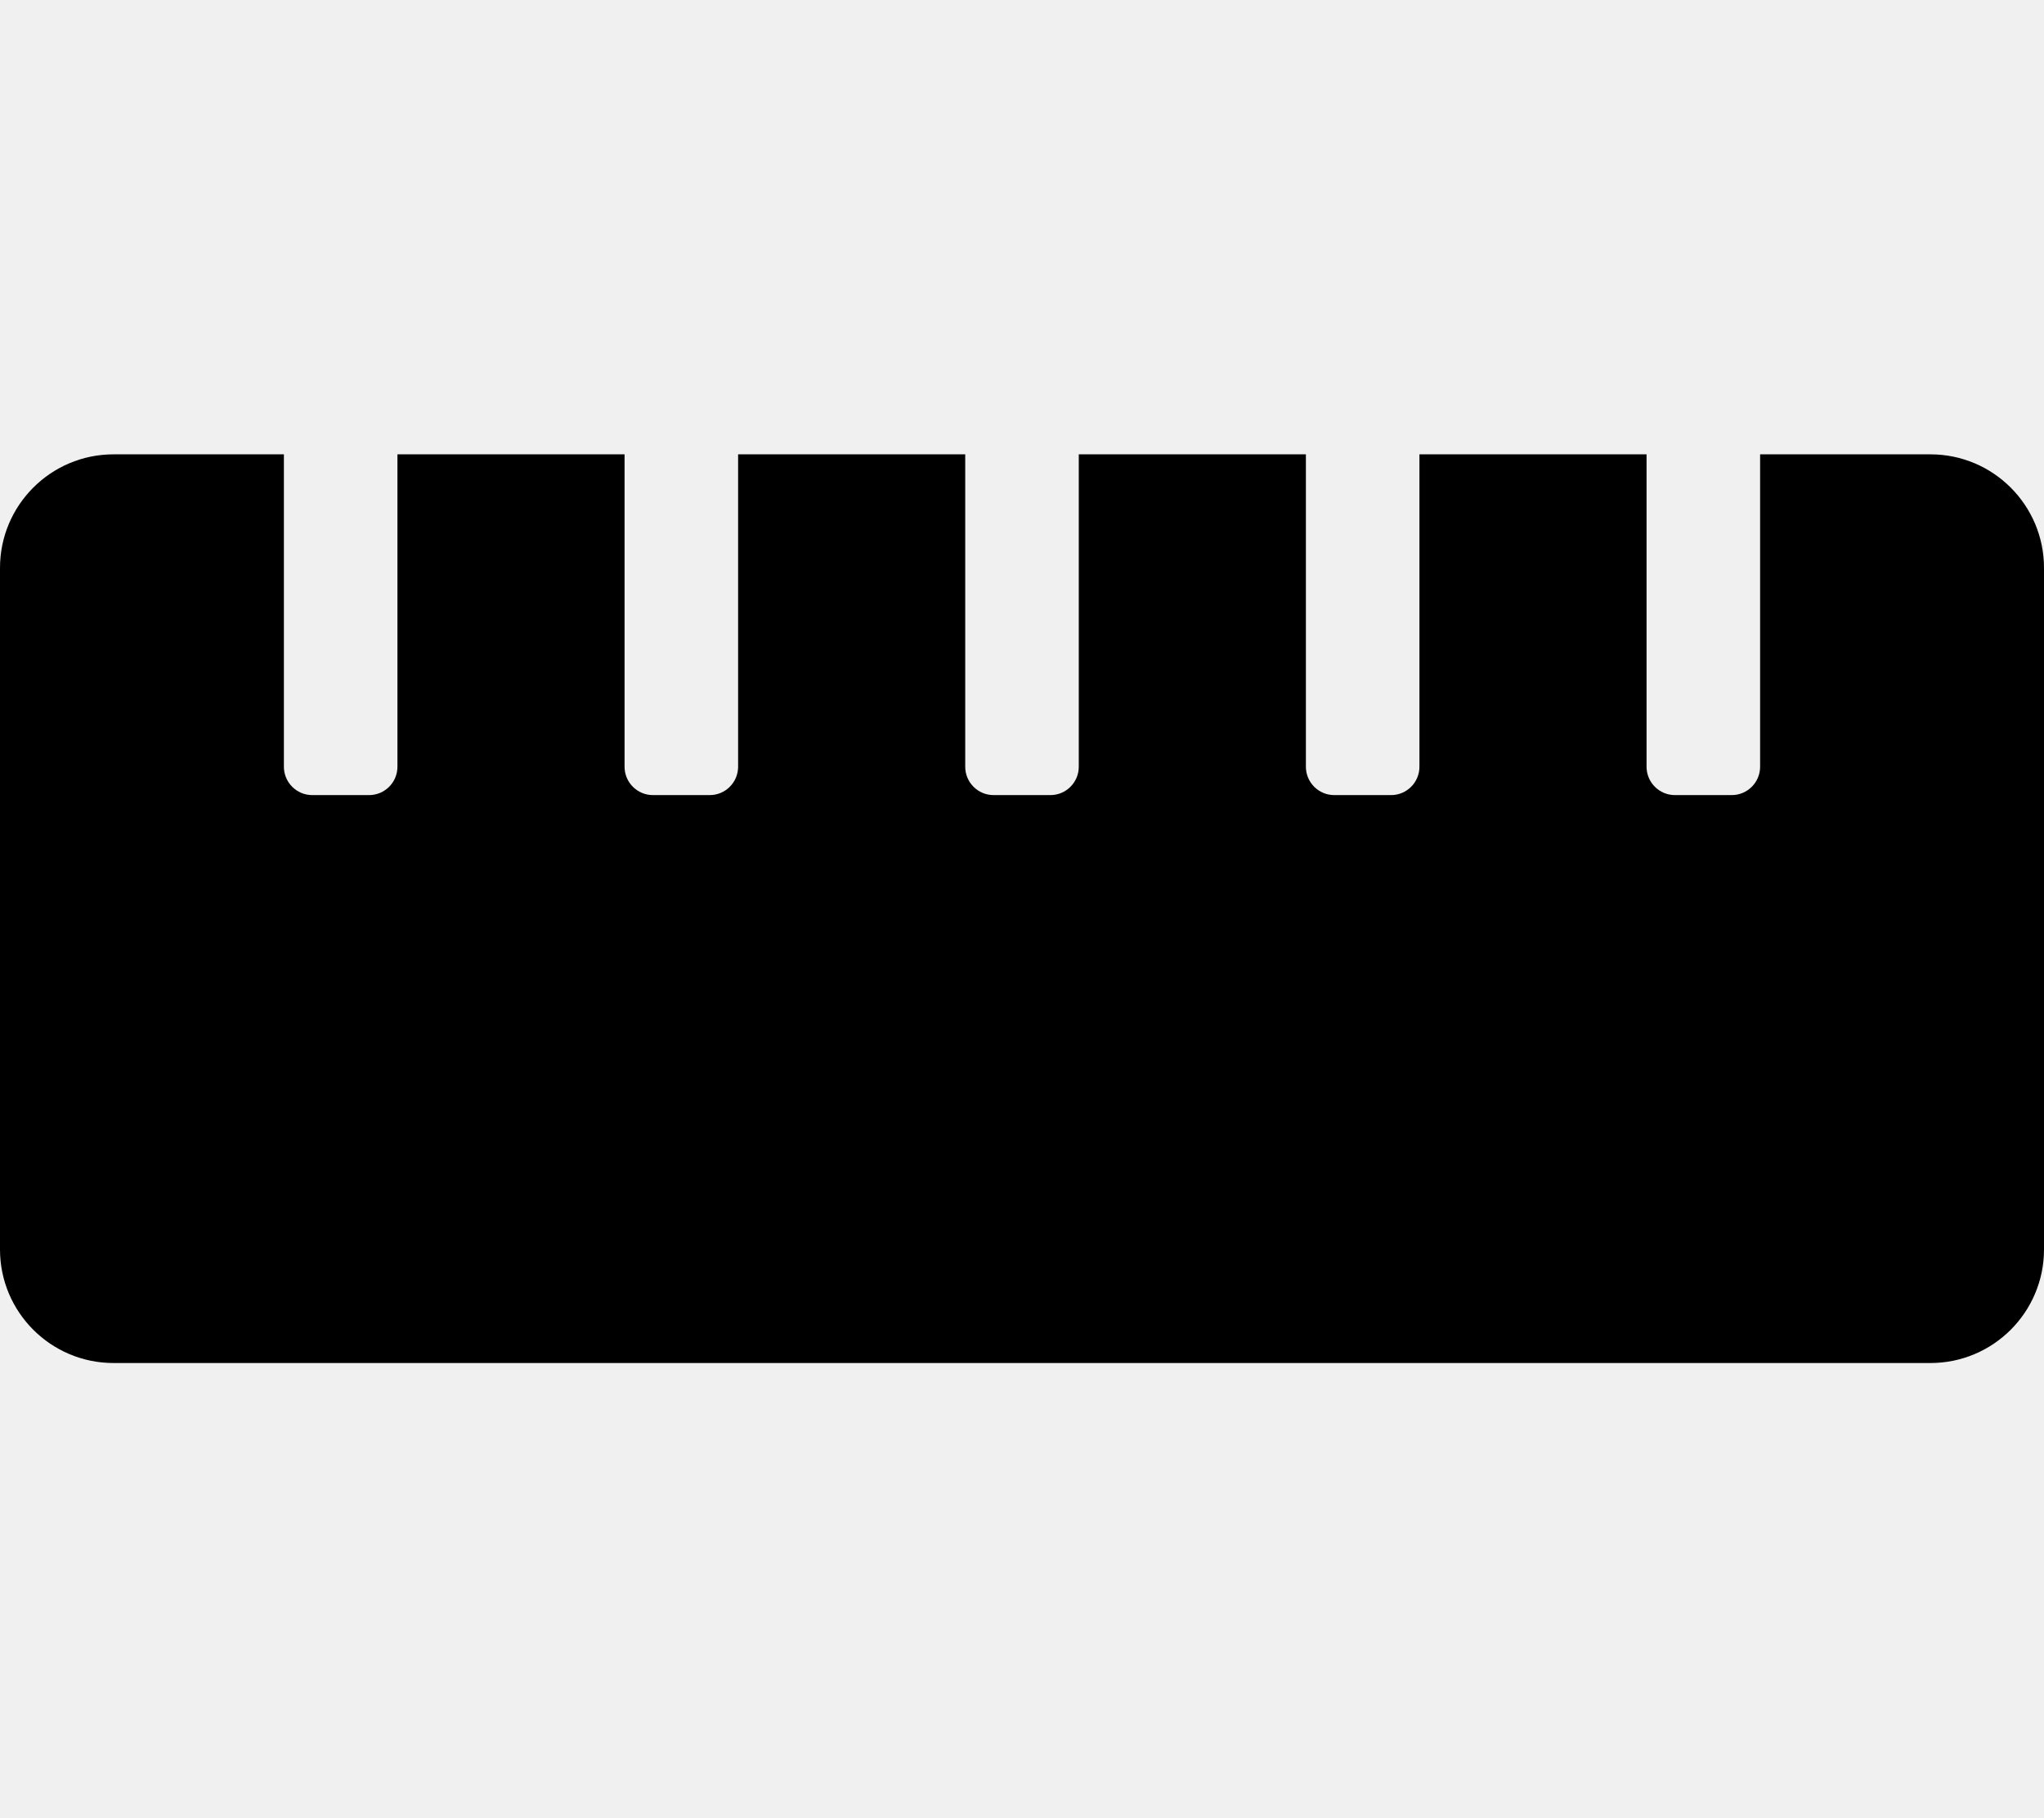
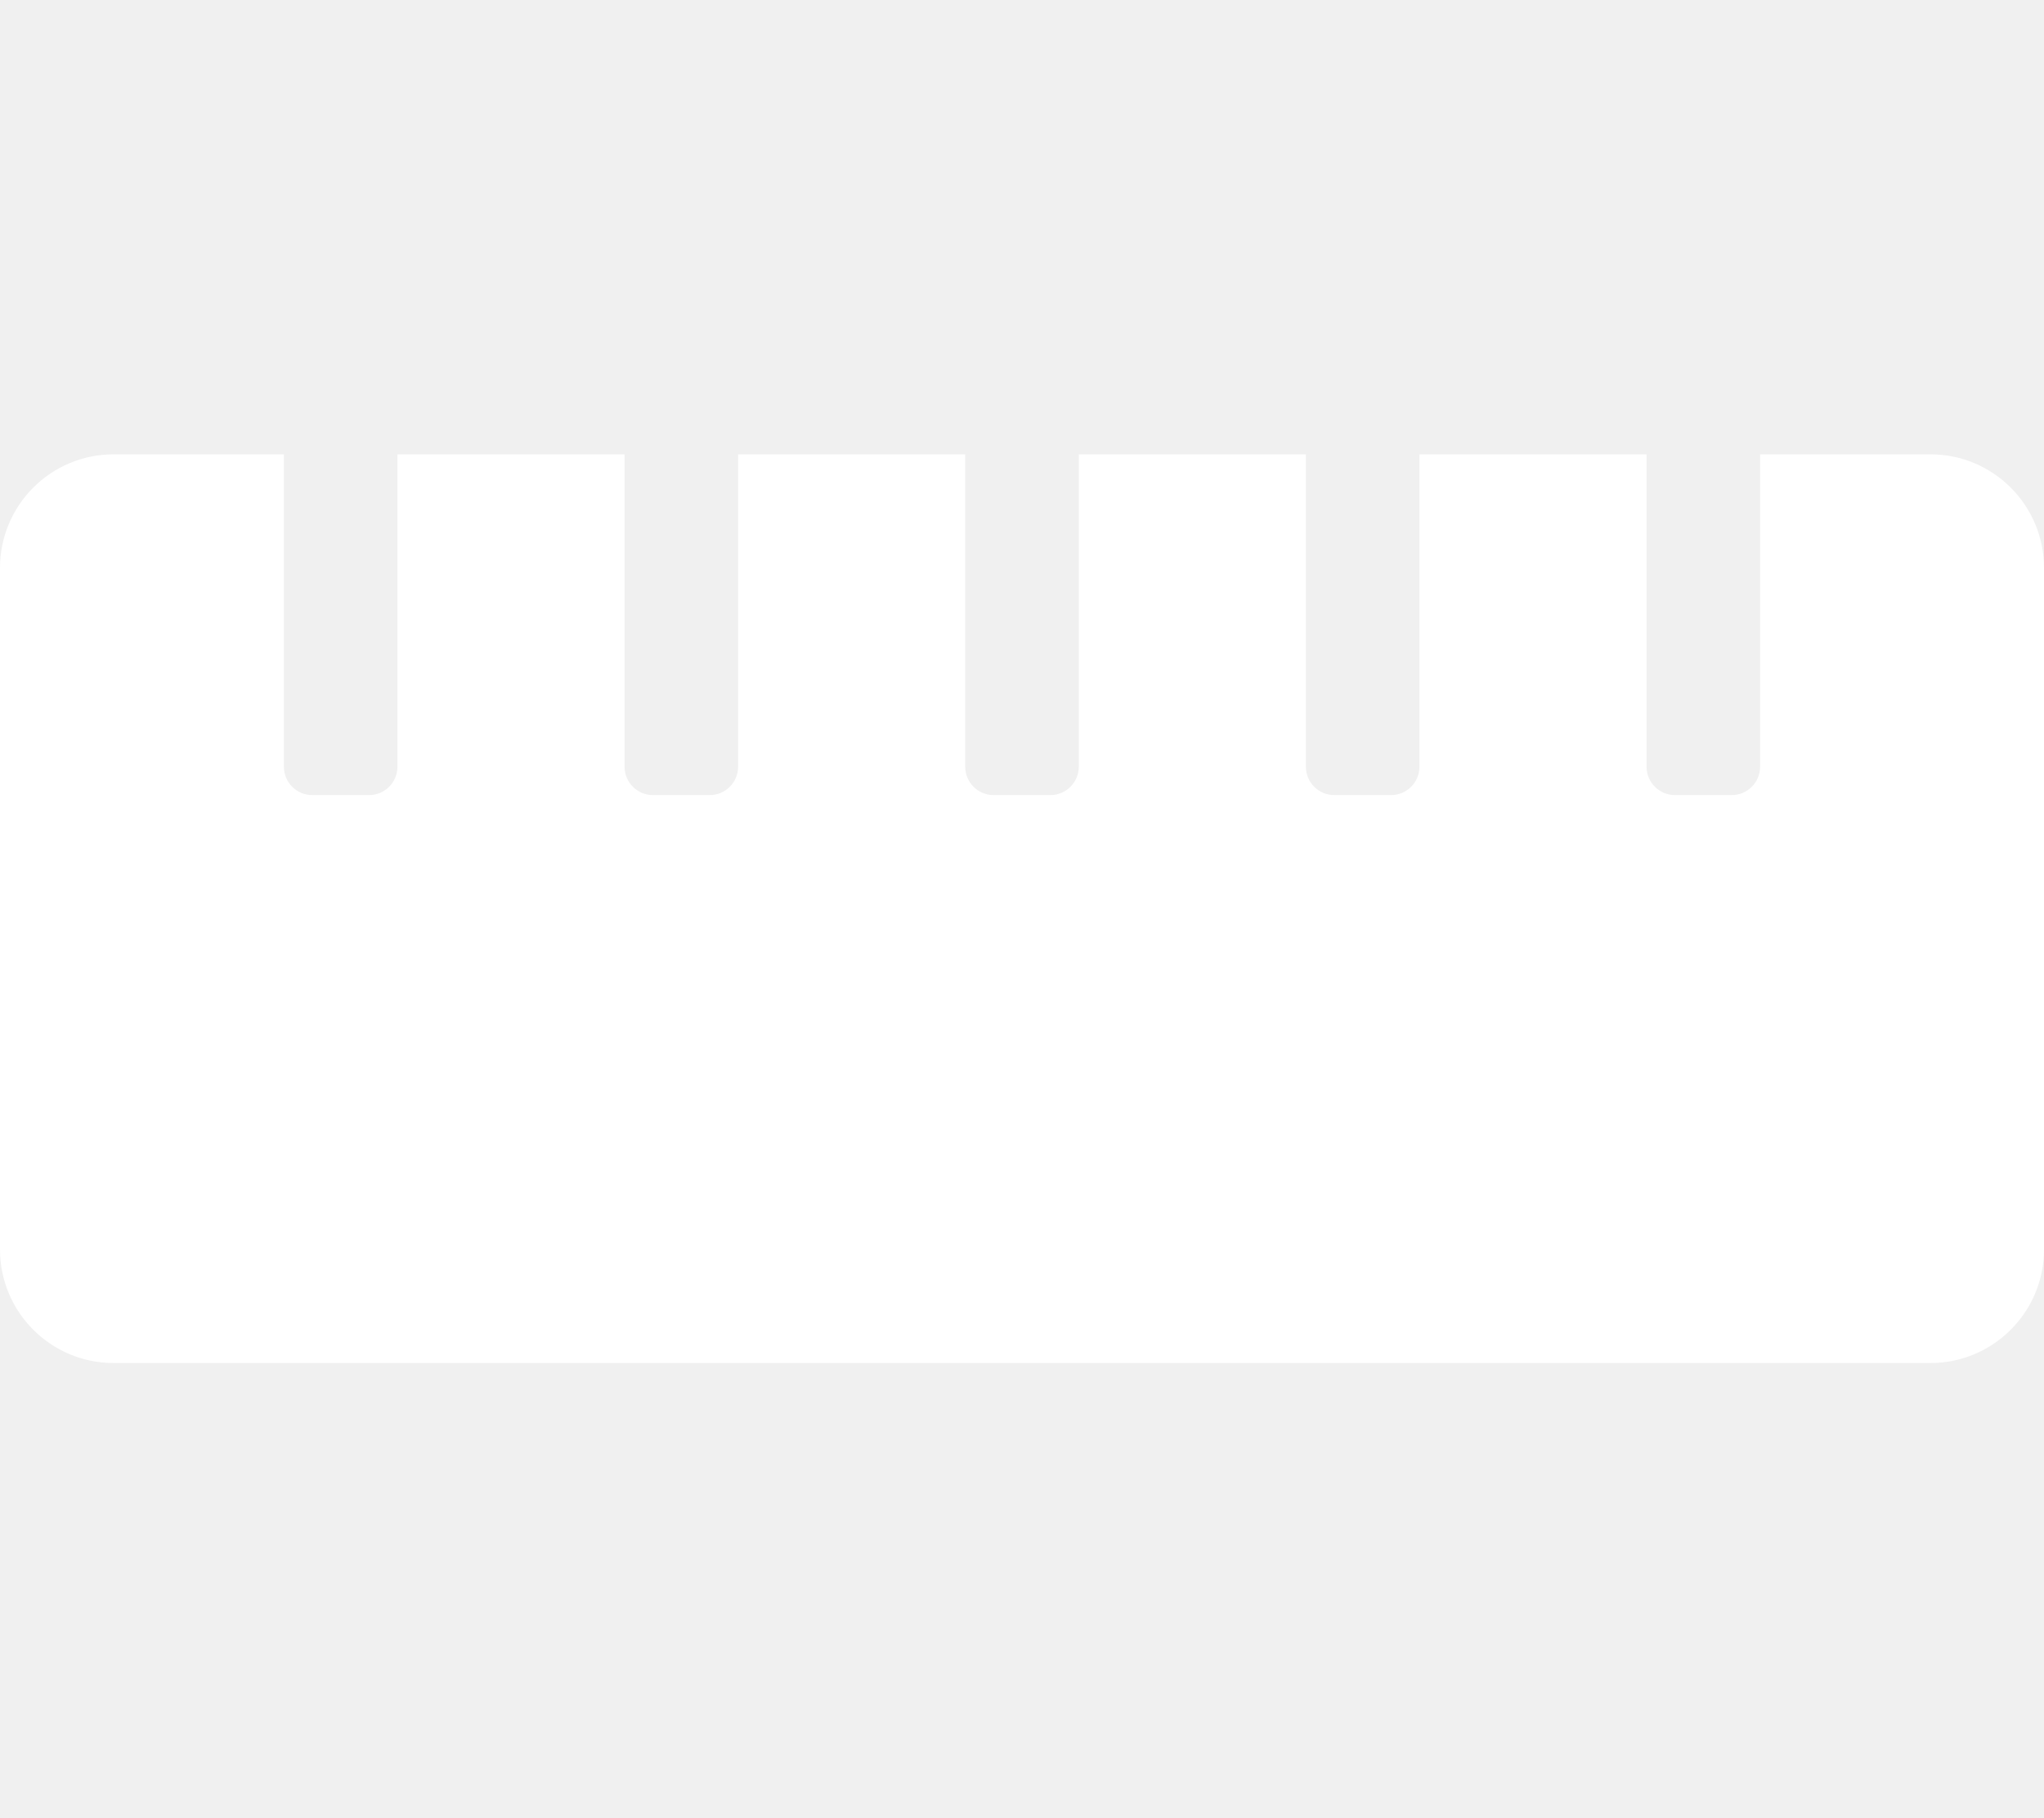
<svg xmlns="http://www.w3.org/2000/svg" viewBox="0 0 576 512">
-   <path d="M544 128h-48v88c0 4.42-3.58 8-8 8h-16c-4.42 0-8-3.58-8-8v-88h-64v88c0 4.42-3.58 8-8 8h-16c-4.42 0-8-3.58-8-8v-88h-64v88c0 4.42-3.58 8-8 8h-16c-4.42 0-8-3.58-8-8v-88h-64v88c0 4.42-3.58 8-8 8h-16c-4.42 0-8-3.58-8-8v-88h-64v88c0 4.42-3.58 8-8 8H88c-4.42 0-8-3.58-8-8v-88H32c-17.67 0-32 14.33-32 32v192c0 17.67 14.33 32 32 32h512c17.67 0 32-14.33 32-32V160c0-17.67-14.33-32-32-32z" />
+   <path fill="#FFFFFF" d="M544 128h-48v88c0 4.42-3.58 8-8 8h-16c-4.42 0-8-3.58-8-8v-88h-64v88c0 4.42-3.58 8-8 8h-16c-4.42 0-8-3.58-8-8v-88h-64v88c0 4.42-3.58 8-8 8h-16c-4.42 0-8-3.58-8-8v-88h-64v88c0 4.42-3.58 8-8 8h-16c-4.42 0-8-3.58-8-8v-88h-64v88c0 4.42-3.58 8-8 8H88c-4.42 0-8-3.58-8-8v-88H32c-17.67 0-32 14.33-32 32v192c0 17.67 14.33 32 32 32h512c17.67 0 32-14.33 32-32V160c0-17.67-14.33-32-32-32z" />
</svg>
